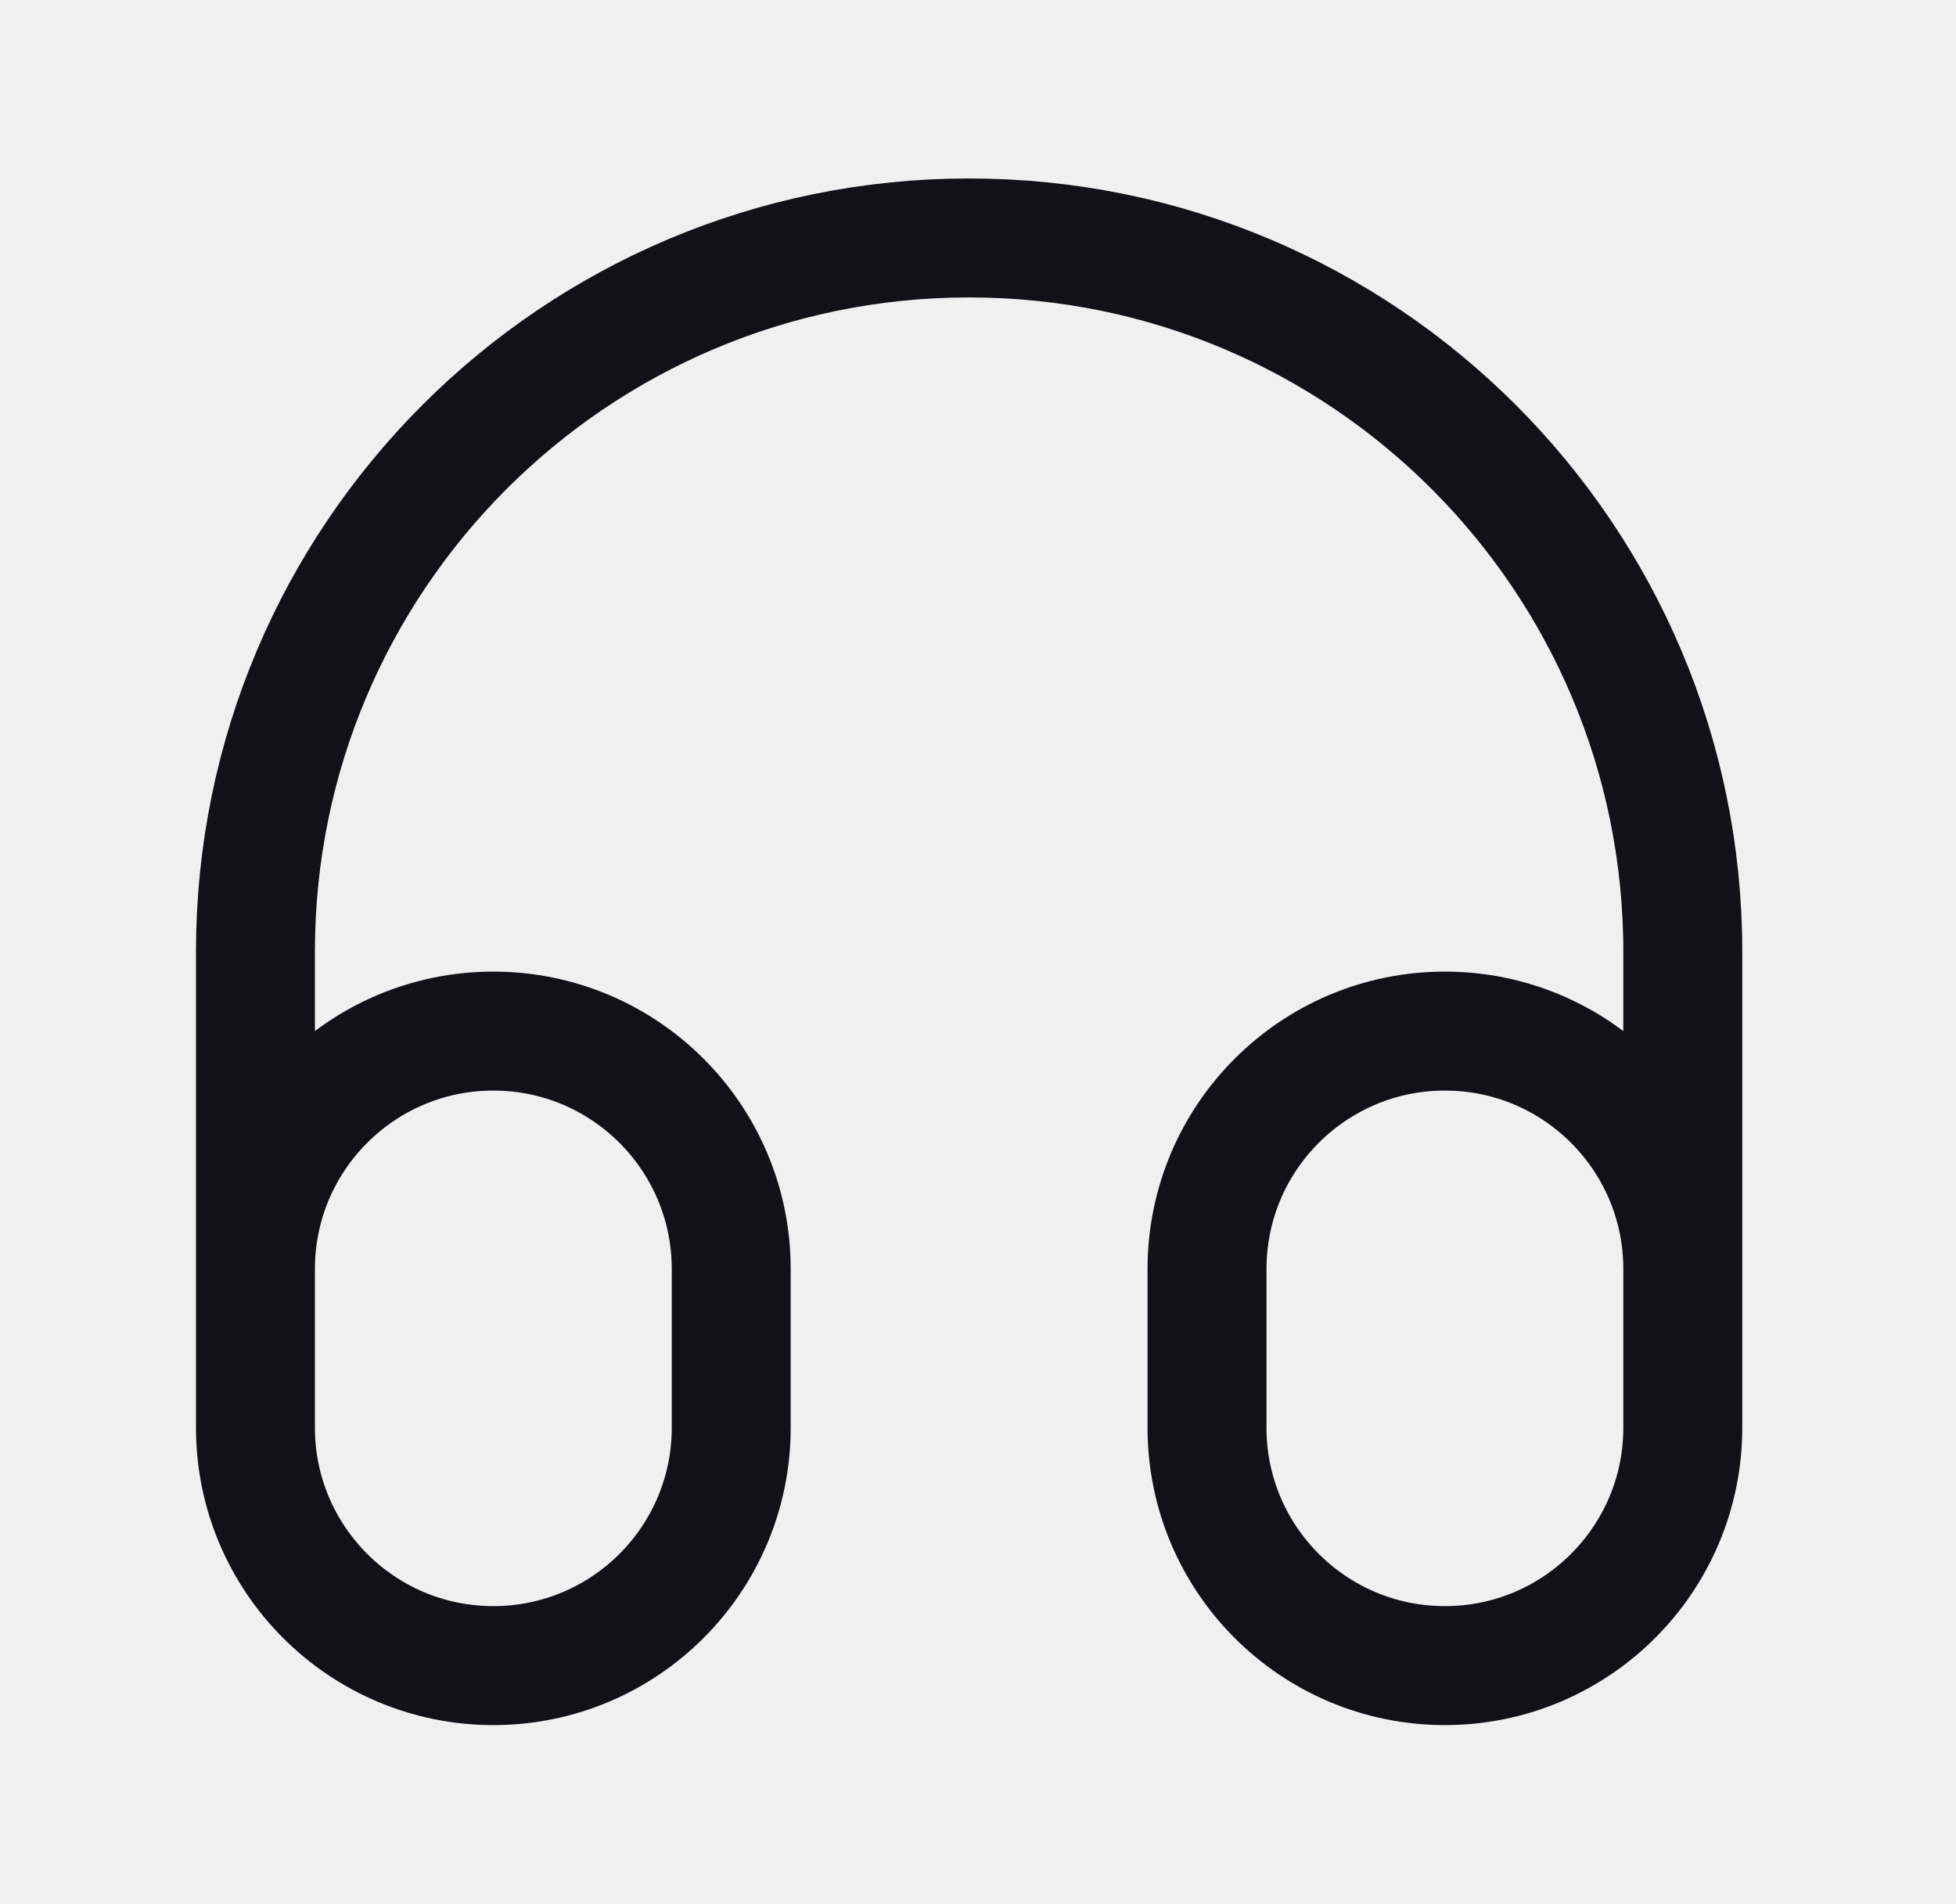
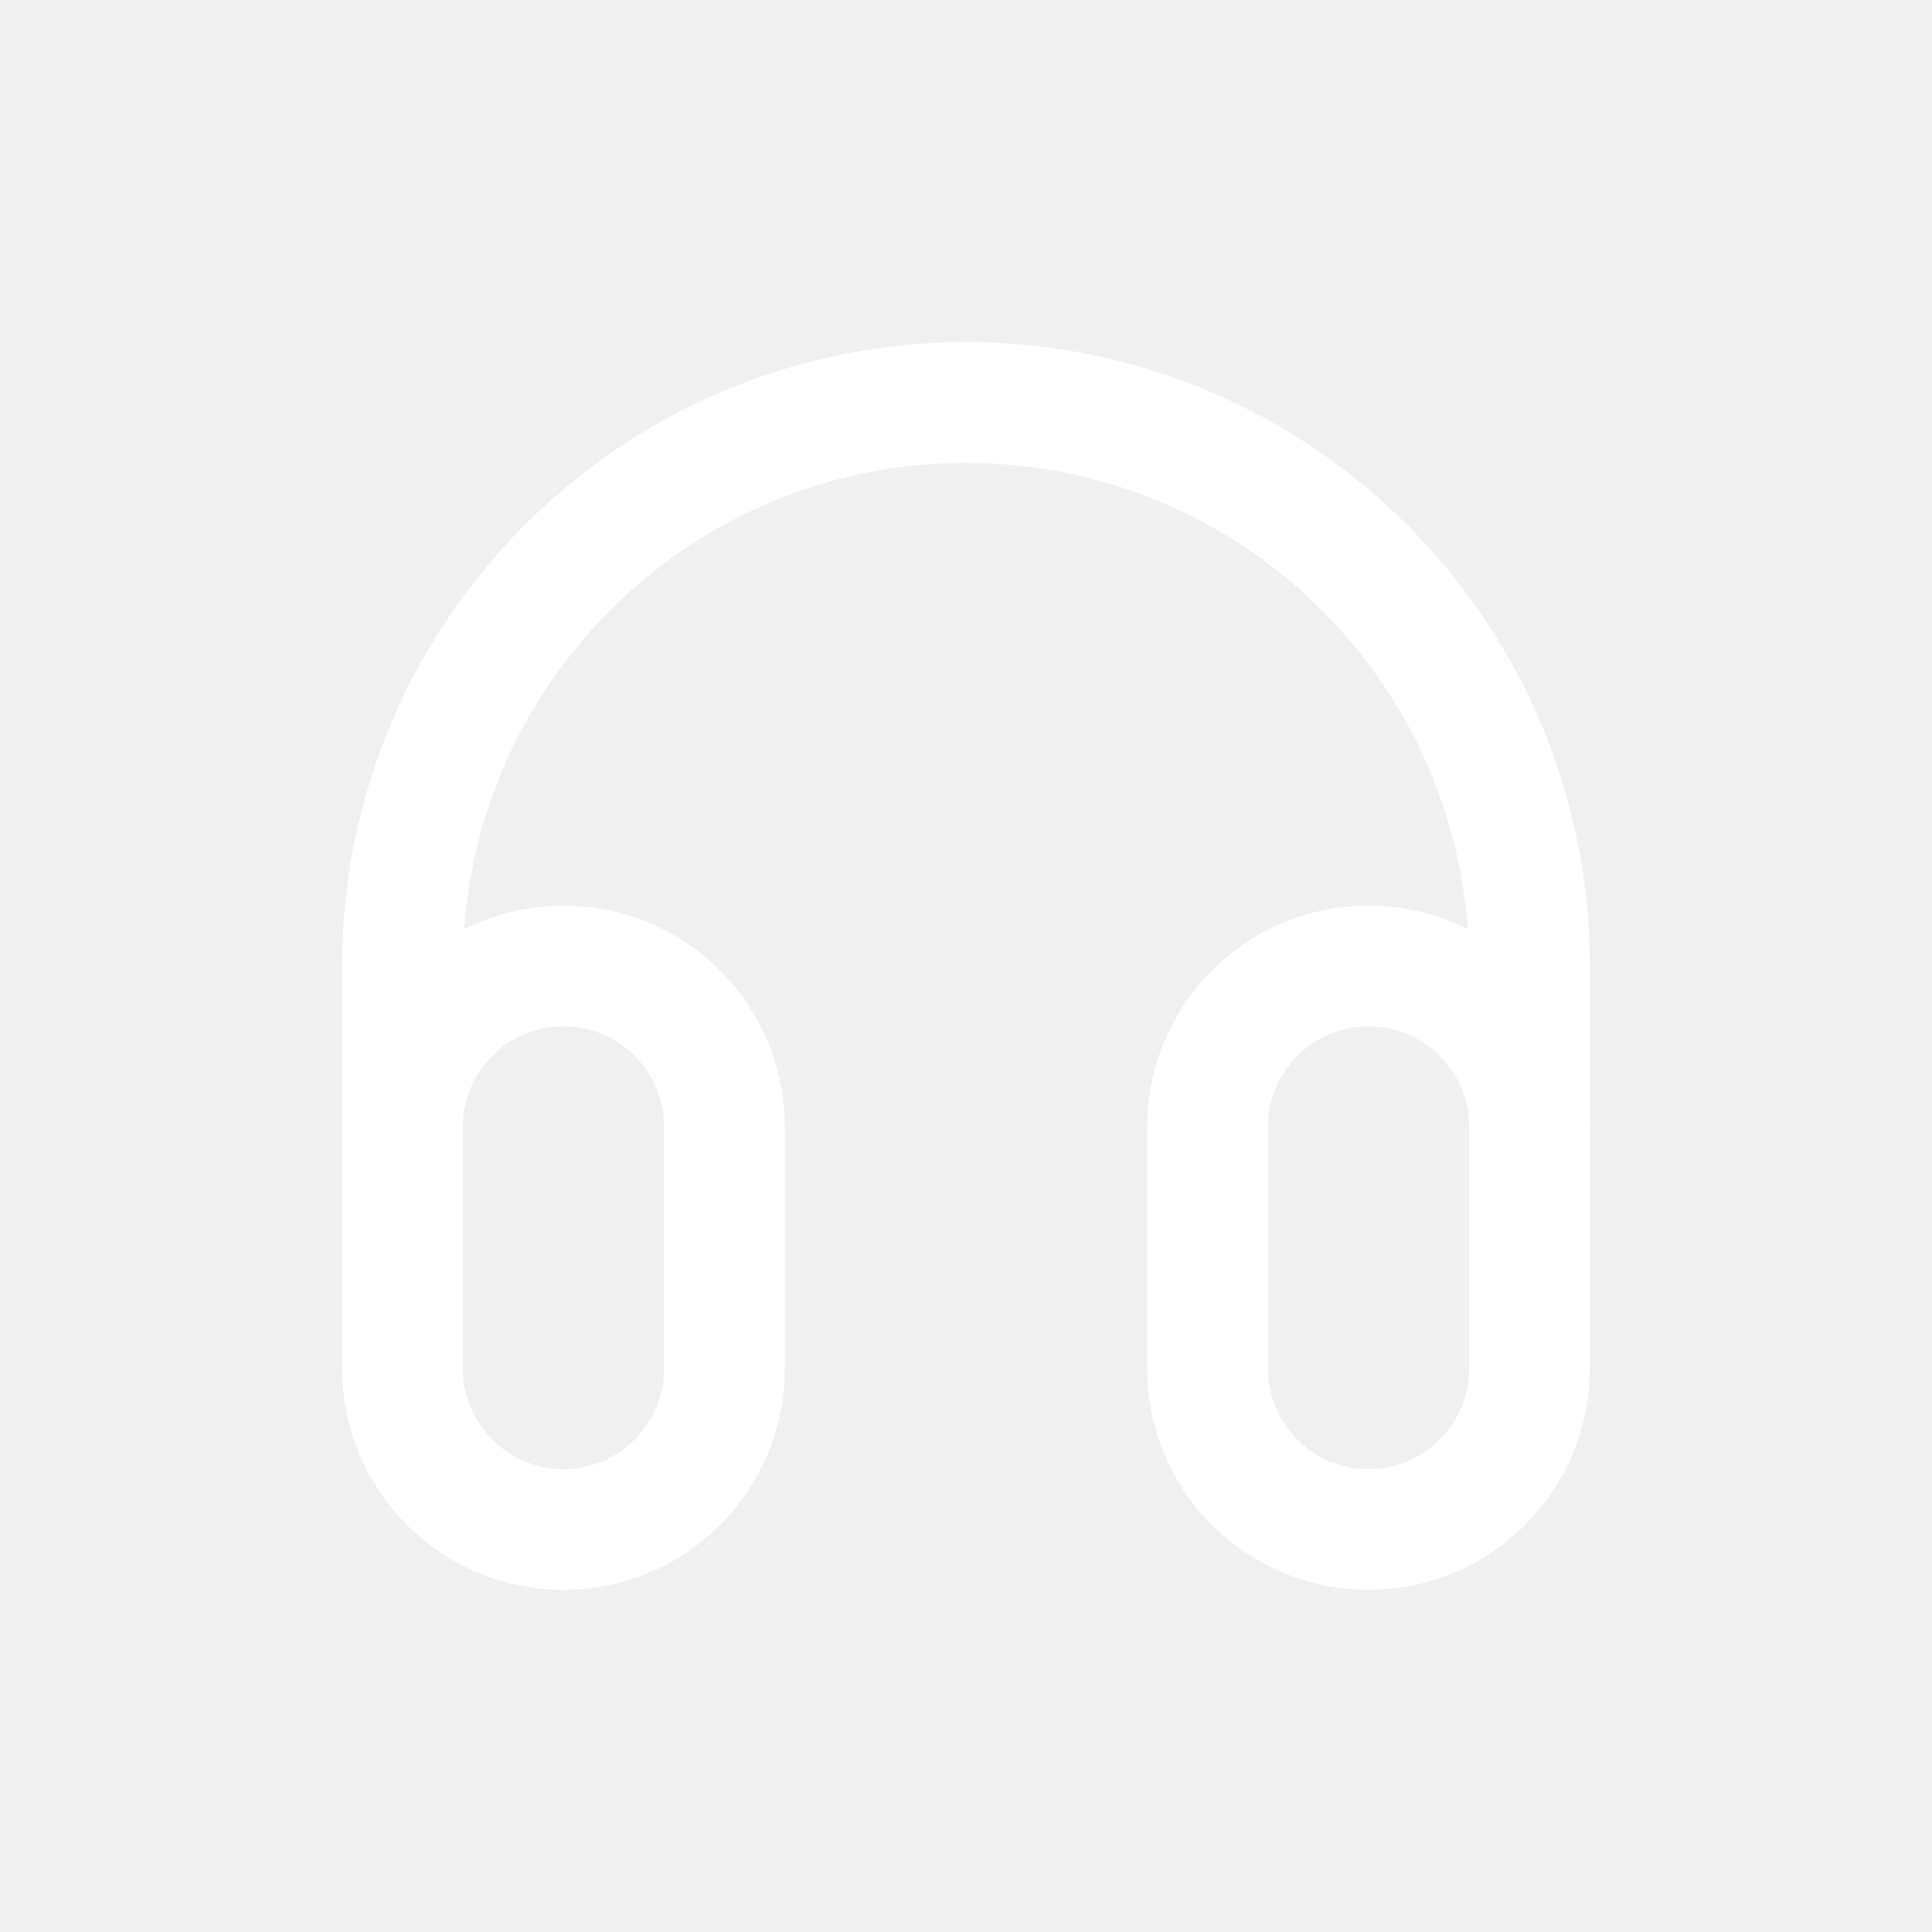
- <svg xmlns="http://www.w3.org/2000/svg" width="37" height="36" viewBox="0 0 37 36" fill="none">
-   <path d="M31.832 24V27C31.832 29.485 29.817 31.5 27.332 31.5C24.847 31.5 22.832 29.485 22.832 27V24C22.832 21.515 24.847 19.5 27.332 19.5C29.817 19.5 31.832 21.515 31.832 24ZM31.832 24V18C31.832 10.544 25.788 4.5 18.332 4.5C10.876 4.5 4.832 10.544 4.832 18V24M4.832 24V27C4.832 29.485 6.847 31.5 9.332 31.5C11.817 31.5 13.832 29.485 13.832 27V24C13.832 21.515 11.817 19.5 9.332 19.5C6.847 19.5 4.832 21.515 4.832 24Z" stroke="#131118" stroke-width="2.25" stroke-linecap="square" stroke-linejoin="round" />
+ <svg xmlns="http://www.w3.org/2000/svg" width="800px" height="800px" viewBox="0 0 24 24" fill="none">
+   <g id="SVGRepo_bgCarrier" stroke-width="0" />
+   <g id="SVGRepo_tracerCarrier" stroke-linecap="round" stroke-linejoin="round" />
+   <g id="SVGRepo_iconCarrier">
+     <path fill-rule="evenodd" clip-rule="evenodd" d="M7 19C5.895 19 5 18.105 5 17V14C5 12.895 5.895 12 7 12C8.105 12 9 12.895 9 14V17C9 18.105 8.105 19 7 19Z" stroke="#ffffff" stroke-width="1.5" stroke-linecap="round" stroke-linejoin="round" />
+     <path fill-rule="evenodd" clip-rule="evenodd" d="M17 19C15.895 19 15 18.105 15 17V14C15 12.895 15.895 12 17 12C18.105 12 19 12.895 19 14V17C19 18.105 18.105 19 17 19Z" stroke="#ffffff" stroke-width="1.5" stroke-linecap="round" stroke-linejoin="round" />
+     <path d="M19 14V12C19 8.134 15.866 5 12 5C8.134 5 5 8.134 5 12V14" stroke="#ffffff" stroke-width="1.5" stroke-linecap="round" stroke-linejoin="round" />
+   </g>
</svg>
